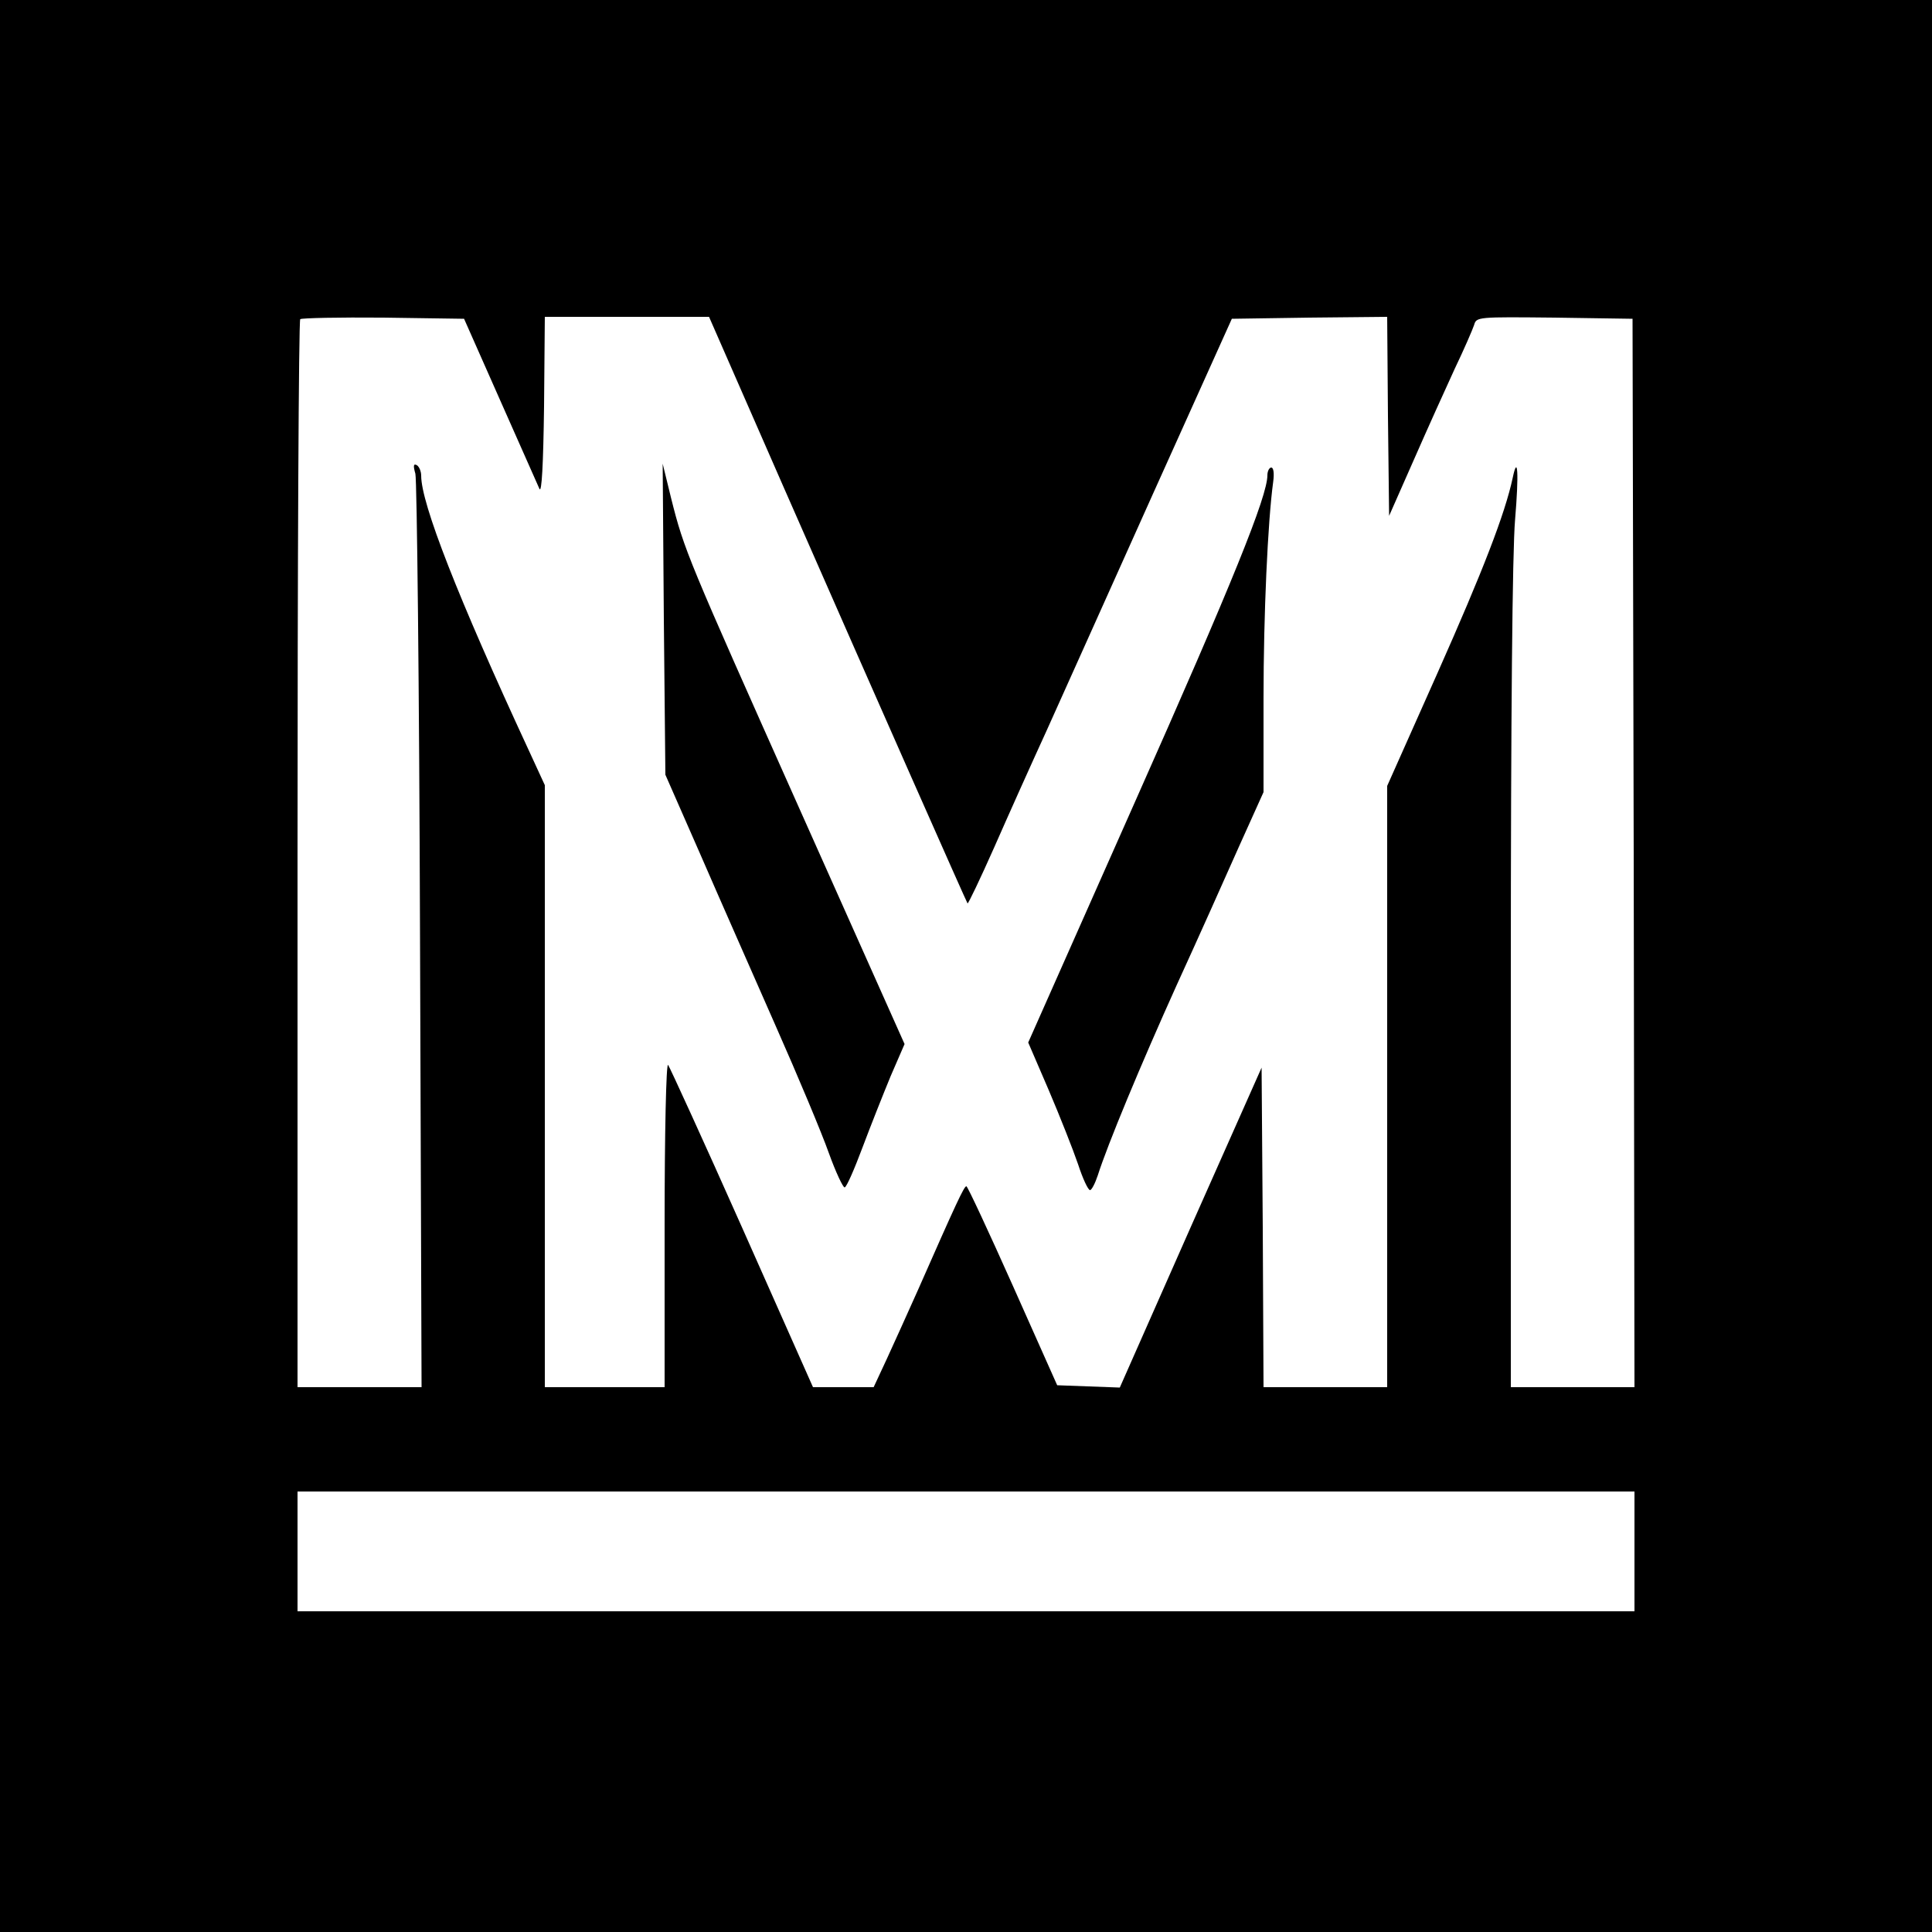
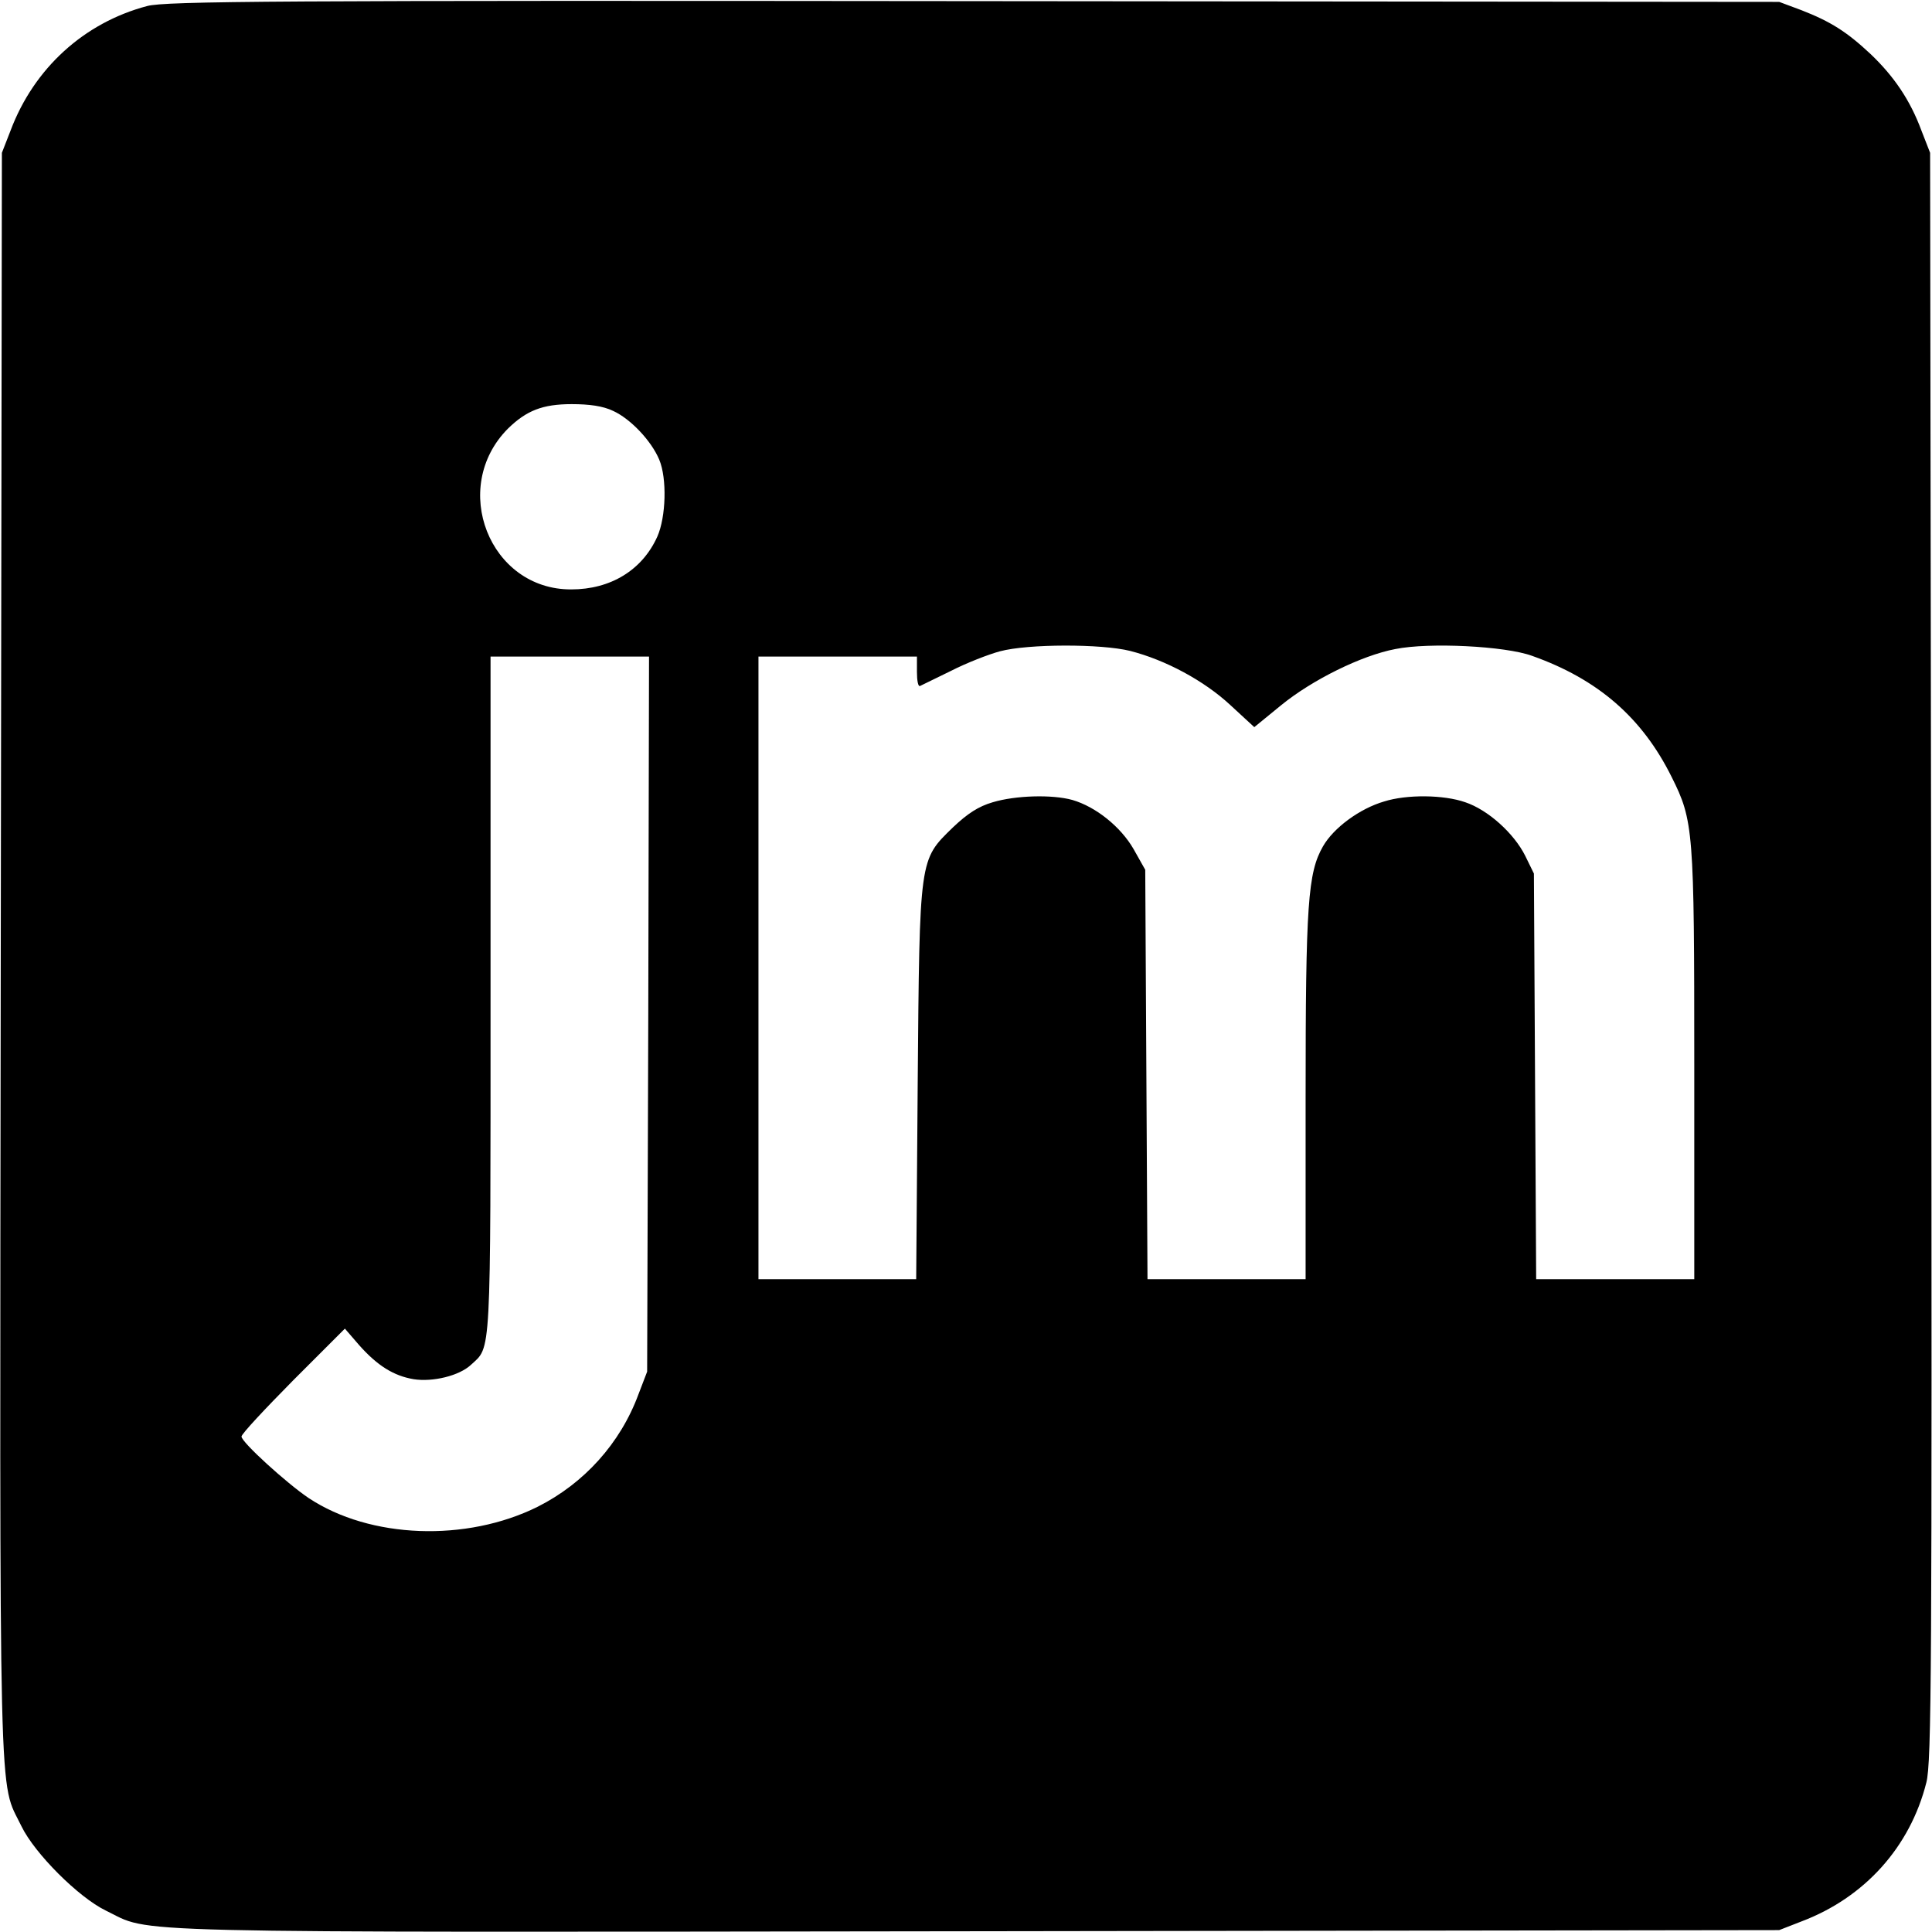
- <svg xmlns="http://www.w3.org/2000/svg" version="1.0" width="500pt" height="500pt" viewBox="0 0 500 500" preserveAspectRatio="xMidYMid meet">
-   <g transform="translate(0,500) scale(0.1,-0.1)" fill="#000000" stroke="none">
-     <path d="M0 2500 l0 -2500 2500 0 2500 0 0 2500 0 2500 -2500 0 -2500 0 0 -2500z m1294 1465 c51 -115 97 -219 102 -230 6 -13 10 63 12 213 l2 232 213 0 212 0 194 -443 c248 -565 472 -1071 475 -1075 2 -1 33 64 69 145 36 82 97 218 136 303 38 85 162 360 274 610 l205 455 201 3 201 2 2 -257 3 -258 64 145 c35 80 83 186 106 236 24 50 46 101 50 113 6 21 9 21 208 19 l202 -3 3 -1382 2 -1383 -160 0 -160 0 0 1059 c0 675 4 1106 11 1186 10 120 7 171 -6 109 -20 -94 -78 -243 -194 -504 l-131 -294 0 -778 0 -778 -160 0 -160 0 -2 414 -3 413 -184 -414 -183 -414 -81 3 -81 3 -115 258 c-63 141 -117 257 -120 257 -6 0 -26 -43 -126 -270 -26 -58 -62 -138 -80 -177 l-34 -73 -78 0 -79 0 -183 412 c-101 227 -188 417 -192 422 -5 6 -9 -178 -9 -412 l0 -422 -155 0 -155 0 0 779 0 779 -41 89 c-185 399 -279 640 -279 712 0 11 -5 23 -11 27 -9 5 -10 -1 -4 -22 4 -16 10 -554 12 -1196 l4 -1168 -160 0 -161 0 0 1378 c0 758 3 1382 7 1386 4 3 101 5 215 4 l209 -3 93 -210z m2936 -2980 l0 -155 -1730 0 -1730 0 0 155 0 155 1730 0 1730 0 0 -155z" />
-     <path d="M1718 3397 l4 -402 90 -205 c49 -113 137 -312 195 -444 58 -131 120 -279 138 -330 18 -50 37 -90 41 -89 5 1 25 47 46 103 21 56 54 139 73 185 l36 83 -272 609 c-291 652 -298 668 -332 803 l-22 90 3 -403z" />
-     <path d="M3280 3770 c0 -54 -90 -277 -343 -846 l-276 -622 53 -123 c29 -68 63 -154 76 -192 12 -37 26 -67 31 -67 4 0 13 17 20 38 25 79 111 286 204 492 54 118 126 279 161 358 l64 142 0 243 c0 217 11 458 25 560 3 22 1 37 -5 37 -5 0 -10 -9 -10 -20z" />
+ <svg xmlns="http://www.w3.org/2000/svg" version="1.0" width="512pt" height="512pt" viewBox="0 0 512 512" preserveAspectRatio="xMidYMid meet">
+   <g transform="translate(0,512) scale(0.1,-0.1)" fill="#000000" stroke="none">
+     <path d="M390 5104 c-167 -44 -300 -165 -362 -330 l-23 -59 -3 -2129 c-3 -2331 -6 -2179 55 -2306 35 -72 151 -188 223 -223 127 -61 -25 -58 2306 -55 l2129 3 59 23 c167 63 288 197 331 368 14 54 15 300 13 2190 l-3 2129 -23 59 c-30 81 -73 144 -135 203 -63 59 -106 86 -183 116 l-59 22 -2135 2 c-1849 2 -2142 0 -2190 -13z m1235 -1073 c46 -21 101 -79 122 -129 21 -50 18 -152 -5 -204 -40 -89 -124 -140 -228 -140 -217 -1 -323 270 -168 426 49 48 92 65 169 65 47 0 83 -5 110 -18z m1370 -636 c94 -24 196 -79 265 -143 l64 -59 71 58 c82 67 213 132 303 149 89 18 291 8 362 -18 175 -62 292 -164 370 -321 58 -116 60 -140 60 -763 l0 -568 -210 0 -209 0 -3 538 -3 537 -23 47 c-30 60 -99 122 -159 142 -57 20 -155 21 -215 2 -65 -19 -134 -70 -162 -119 -40 -70 -46 -152 -46 -666 l0 -481 -210 0 -209 0 -3 543 -3 542 -31 55 c-34 59 -100 112 -162 130 -54 15 -151 12 -211 -6 -38 -11 -67 -30 -106 -67 -89 -87 -88 -76 -93 -679 l-4 -518 -209 0 -209 0 0 825 0 825 210 0 210 0 0 -41 c0 -22 3 -39 8 -37 4 2 41 20 82 40 41 21 100 44 130 52 75 20 269 20 345 1z m-1277 -962 l-3 -948 -23 -60 c-48 -130 -144 -236 -267 -298 -189 -94 -444 -85 -607 23 -58 39 -178 148 -178 163 0 7 62 73 137 149 l137 137 38 -44 c48 -54 91 -81 144 -90 51 -8 121 9 152 38 54 50 52 6 52 977 l0 900 210 0 210 0 -2 -947z" />
  </g>
</svg>
